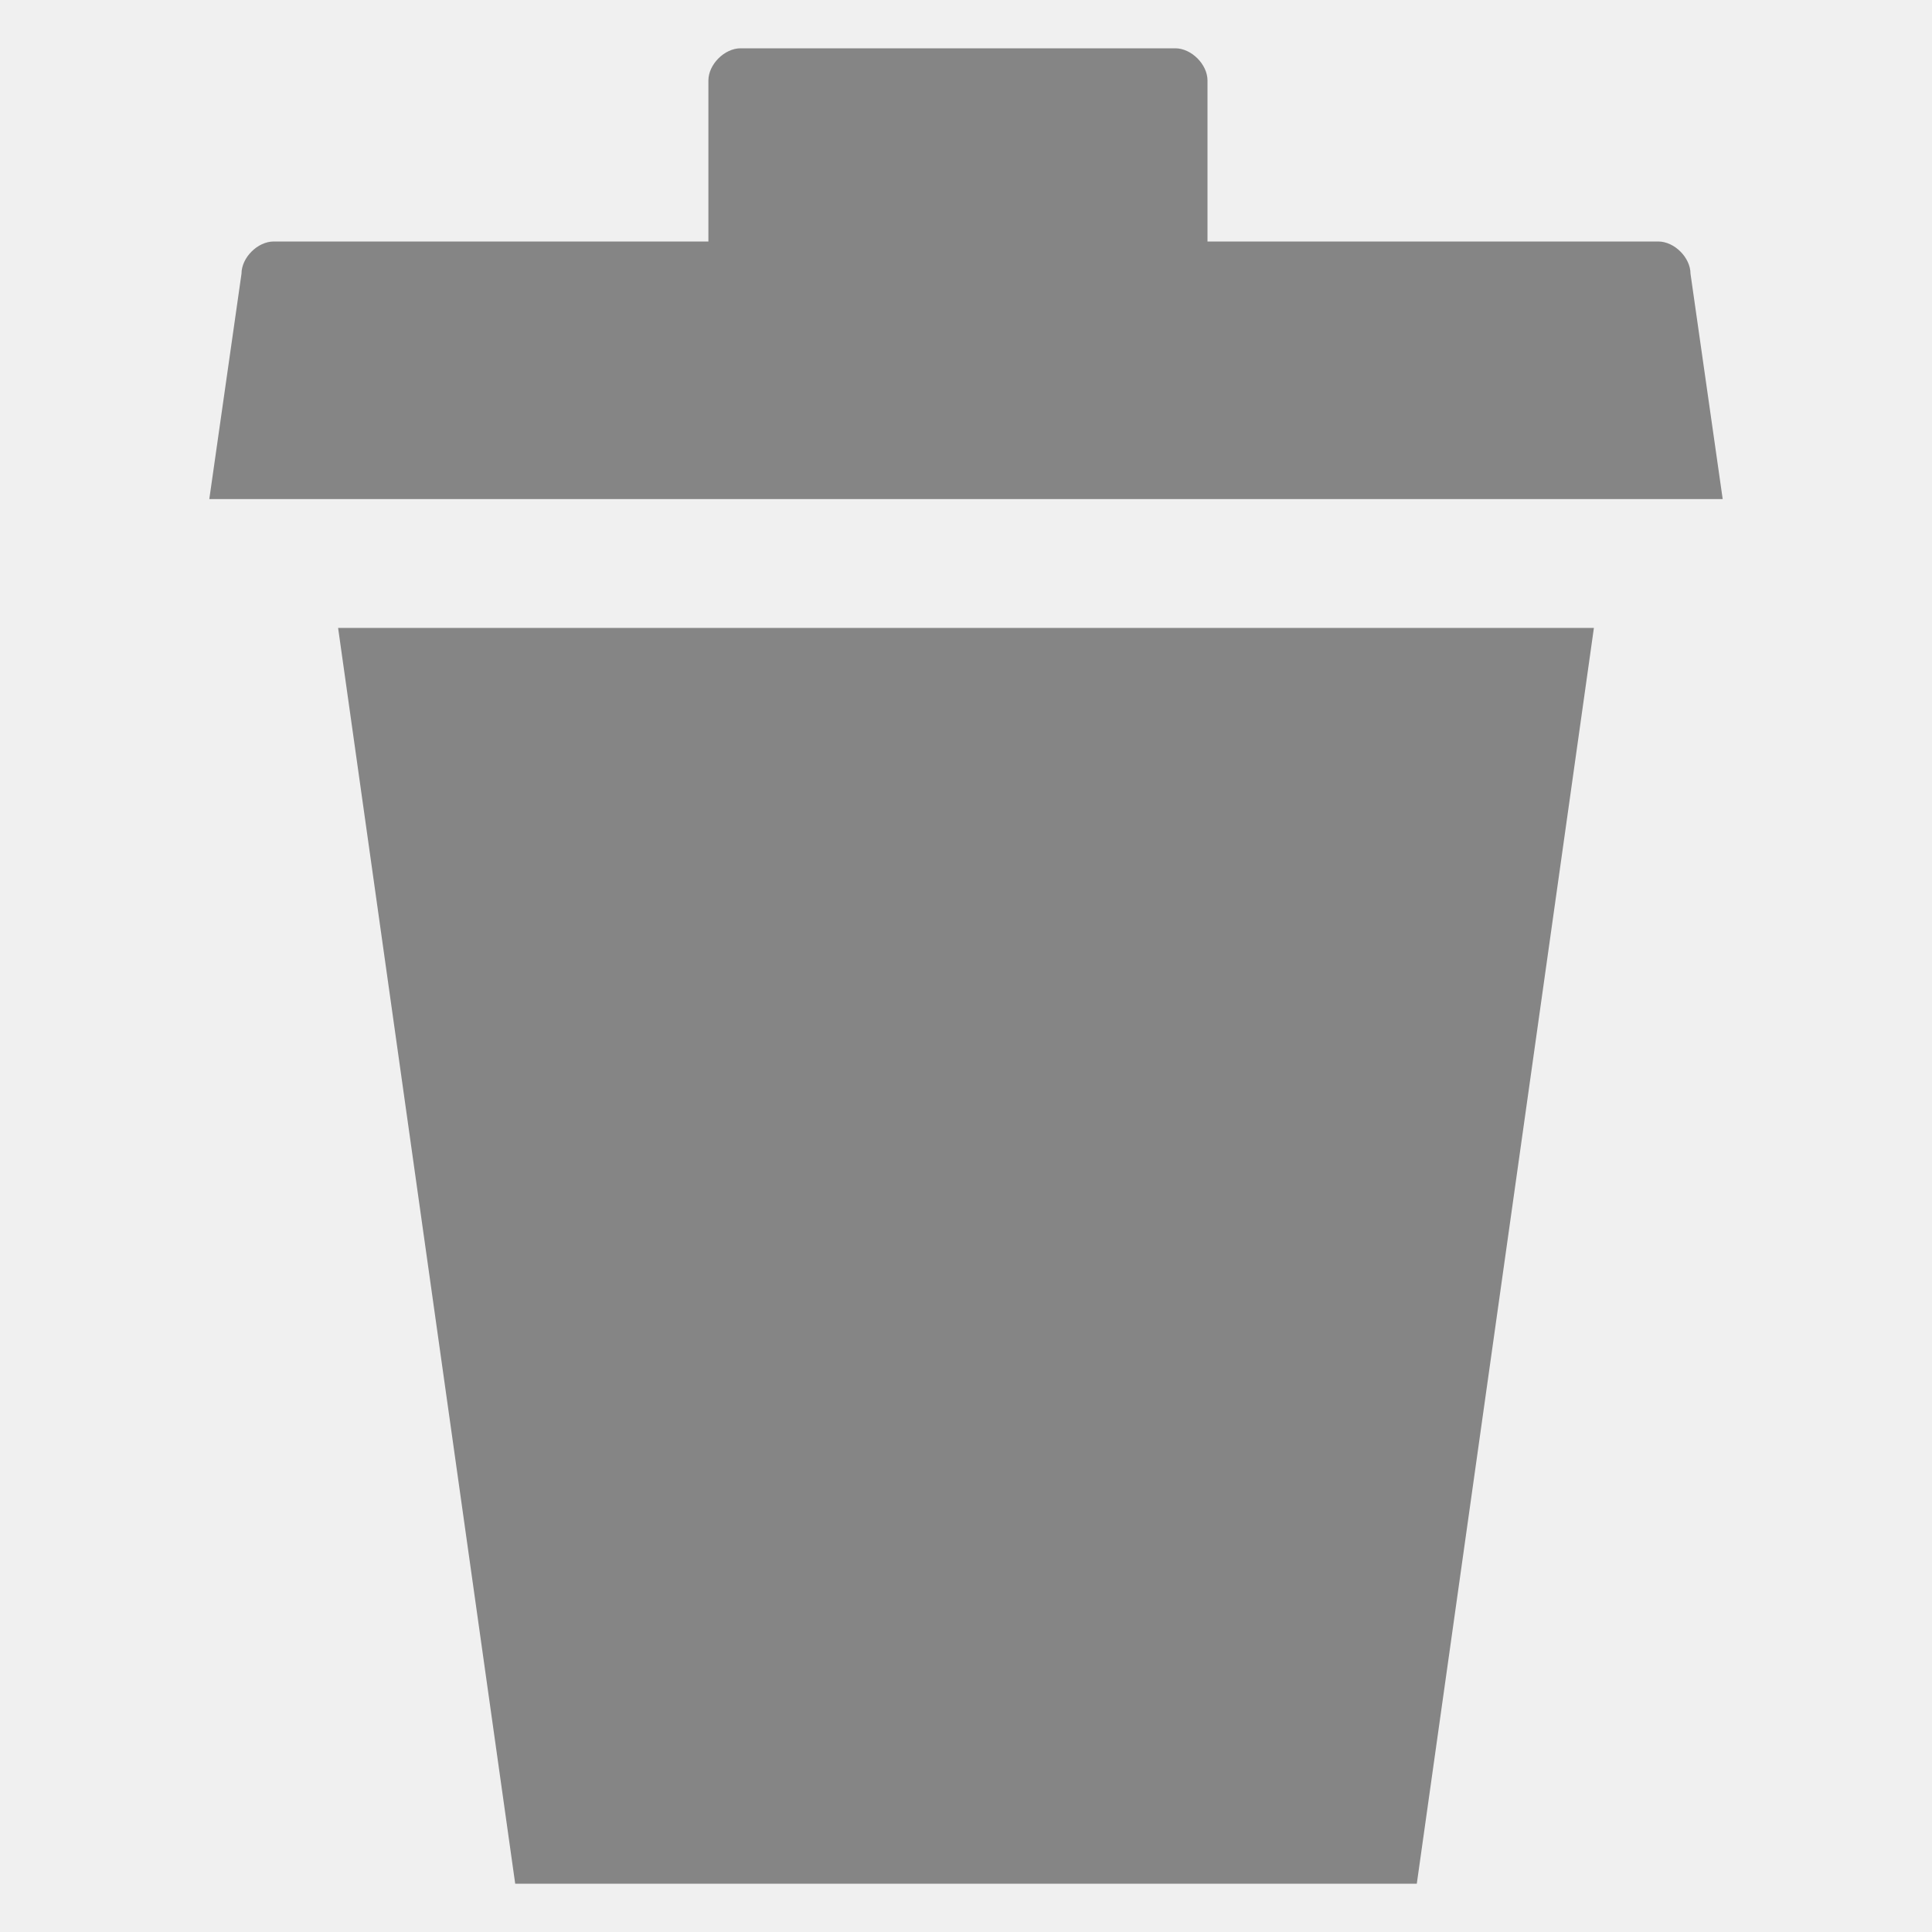
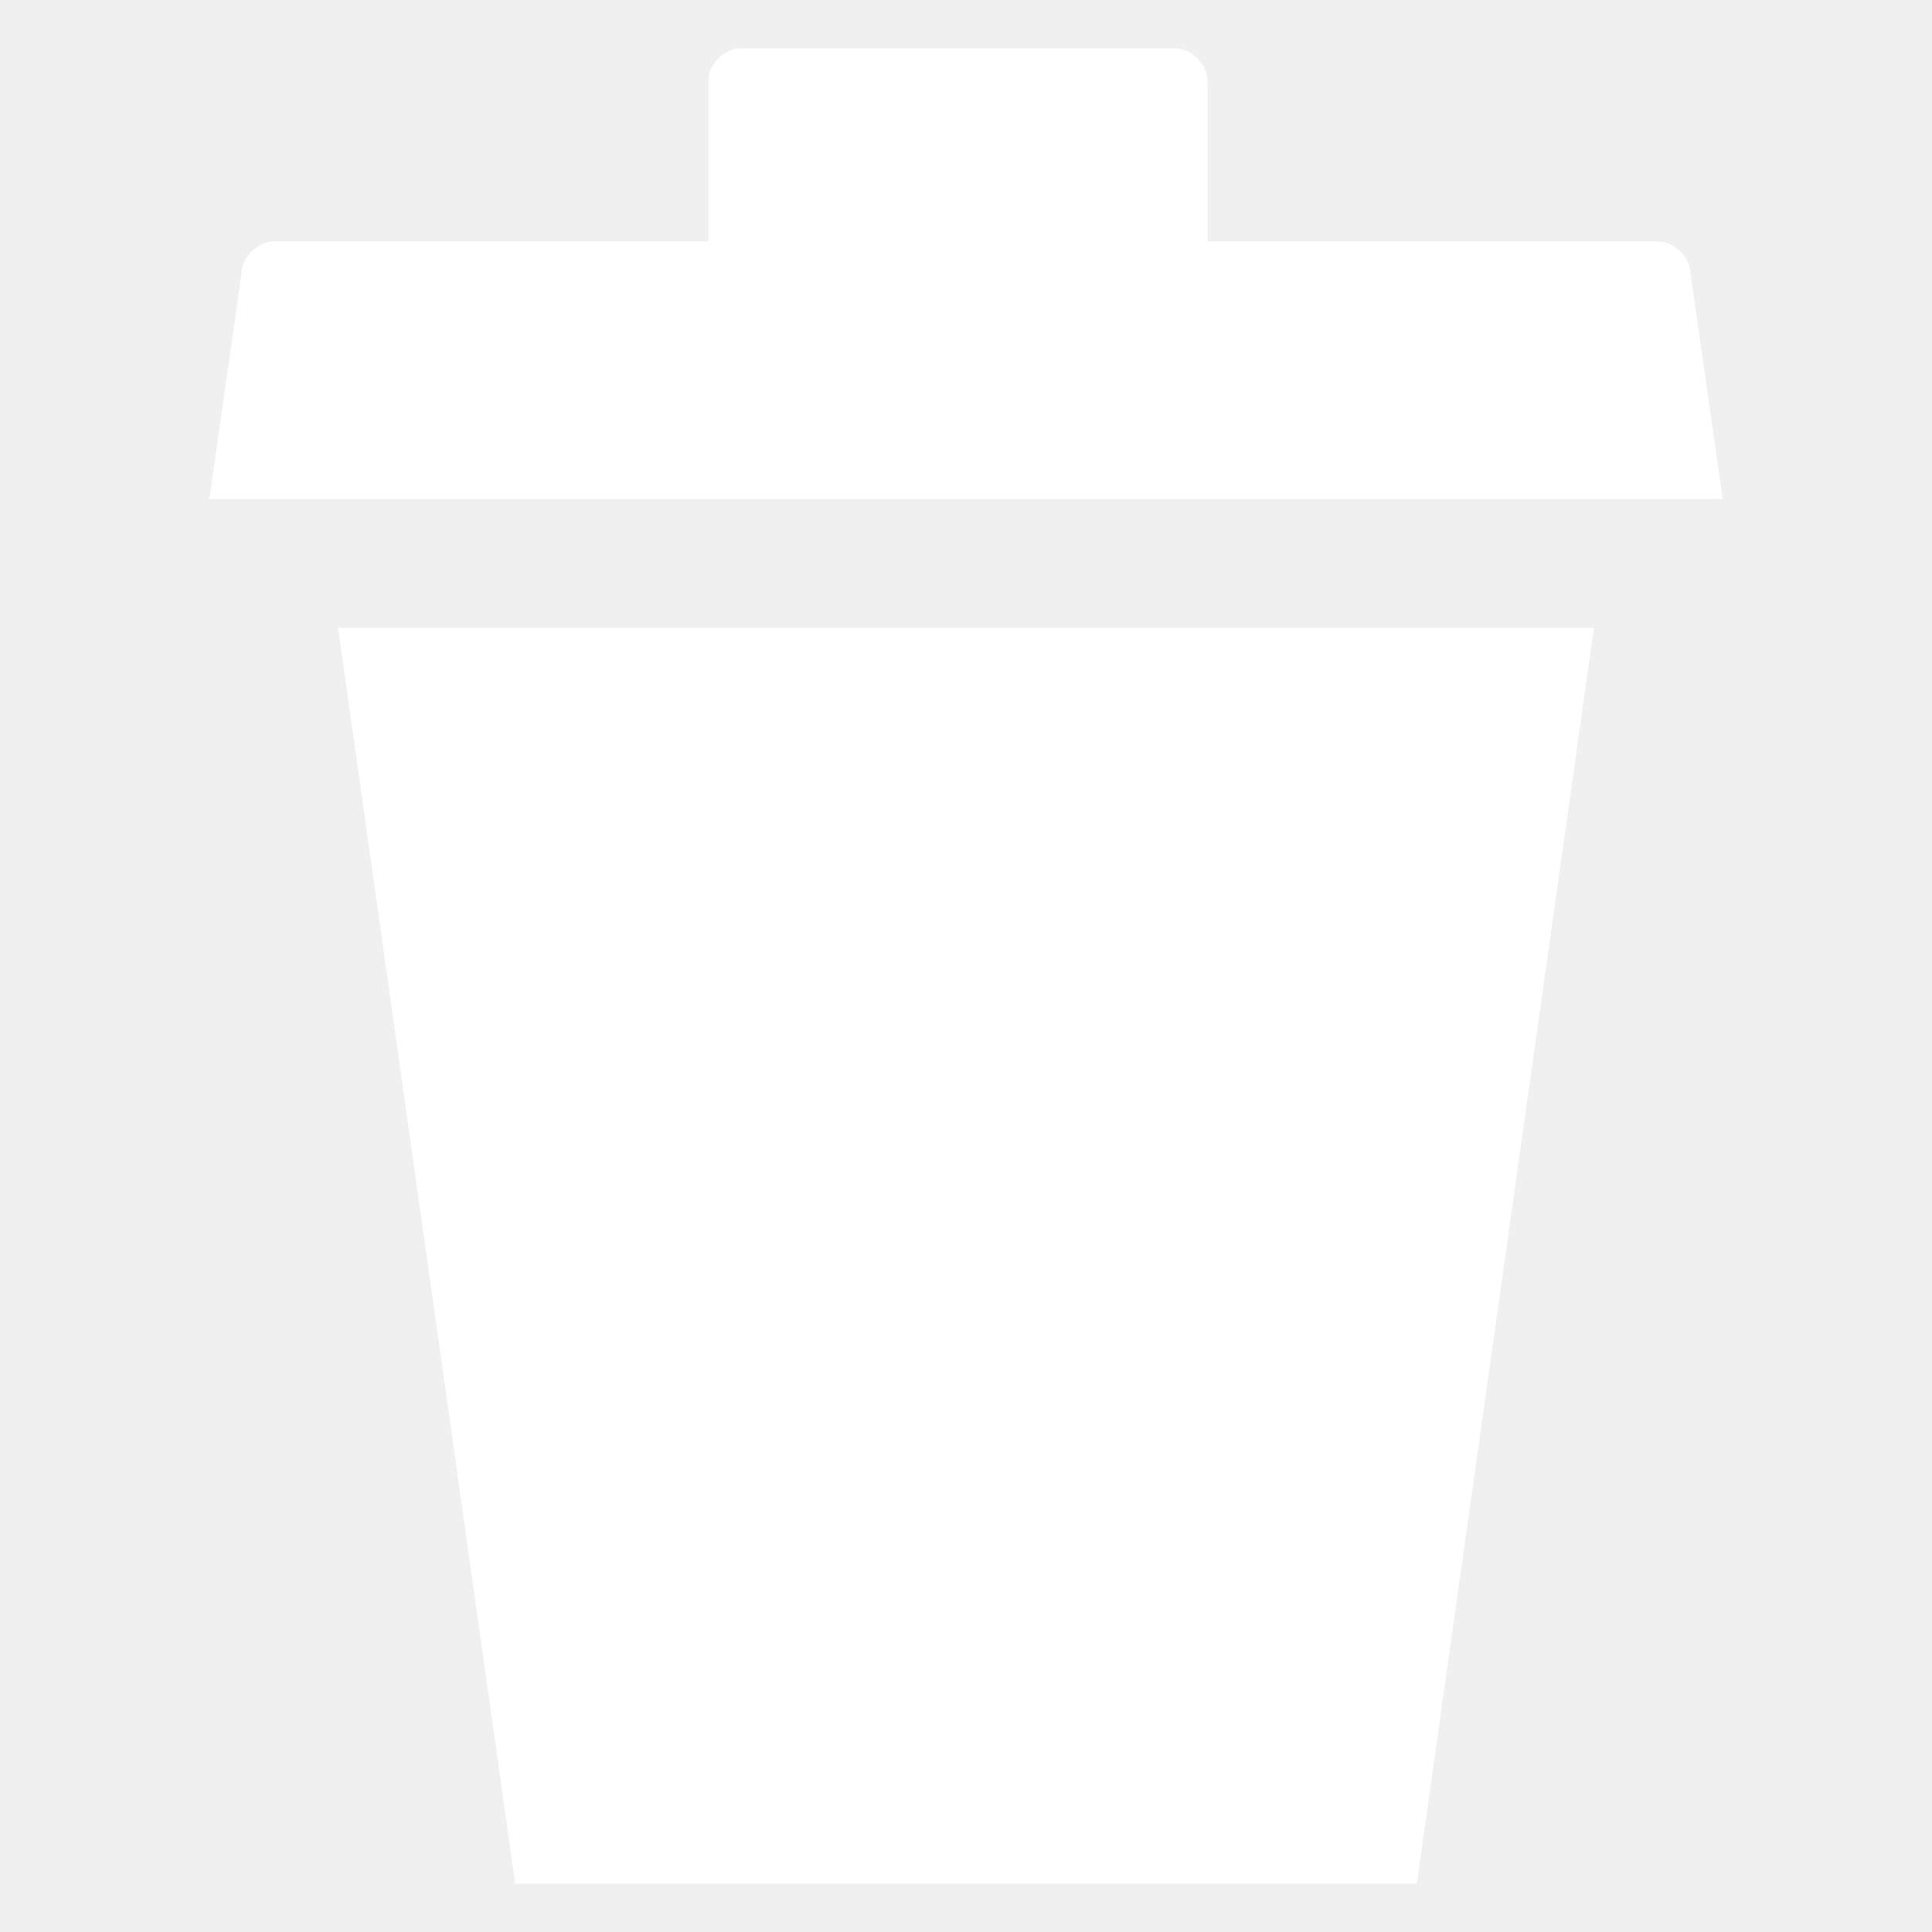
<svg xmlns="http://www.w3.org/2000/svg" version="1.1" id="Layer_1" x="0px" y="0px" viewBox="0 0 12 12" style="enable-background:new 0 0 12 12;" xml:space="preserve">
  <style type="text/css">
- 	.st0{fill:#858585;}
+ 	.st0{fill:#FFFFFF;}
</style>
  <path class="st0" d="M4.6,0.3h2.7c0.1,0,0.2,0.1,0.2,0.2v1H4.4v-1C4.4,0.4,4.5,0.3,4.6,0.3z M1.7,1.5h8.6c0.1,0,0.2,0.1,0.2,0.2  l0.2,1.4H1.3l0.2-1.4C1.5,1.6,1.6,1.5,1.7,1.5z M6,11.7H3.2L2.1,3.9H6h3.9l-1.1,7.8H6L6,11.7z" />
</svg>
